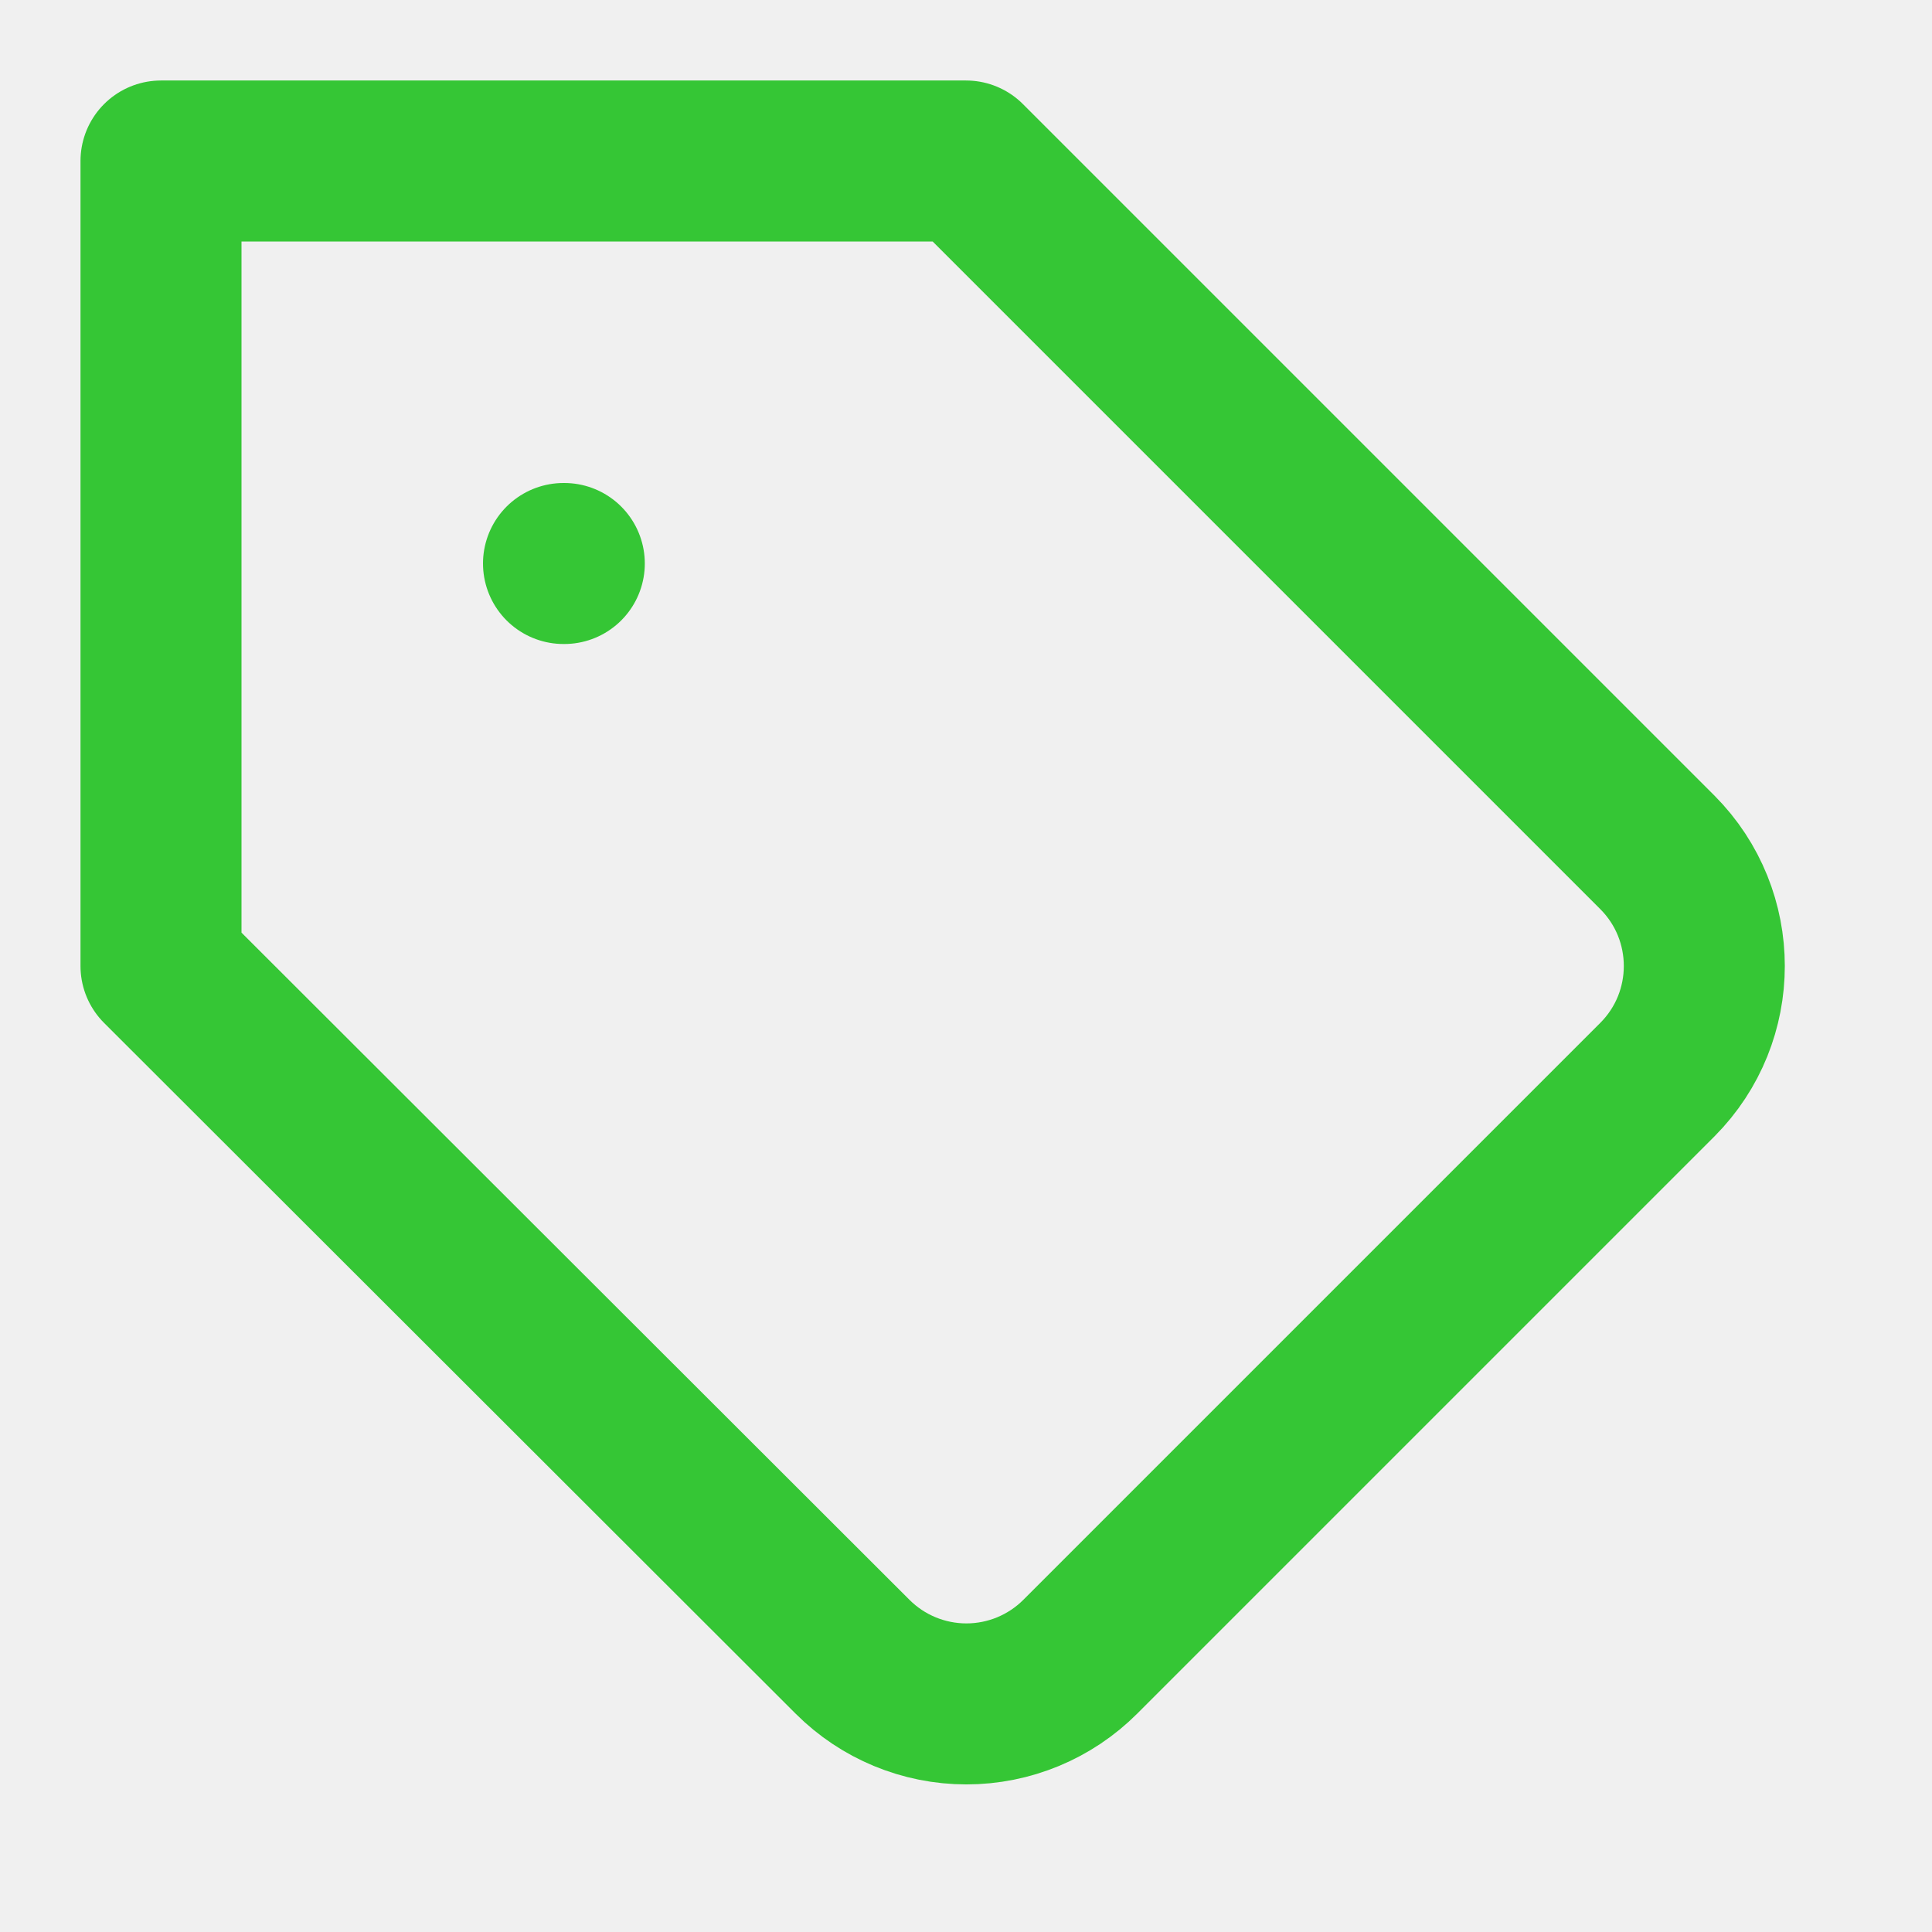
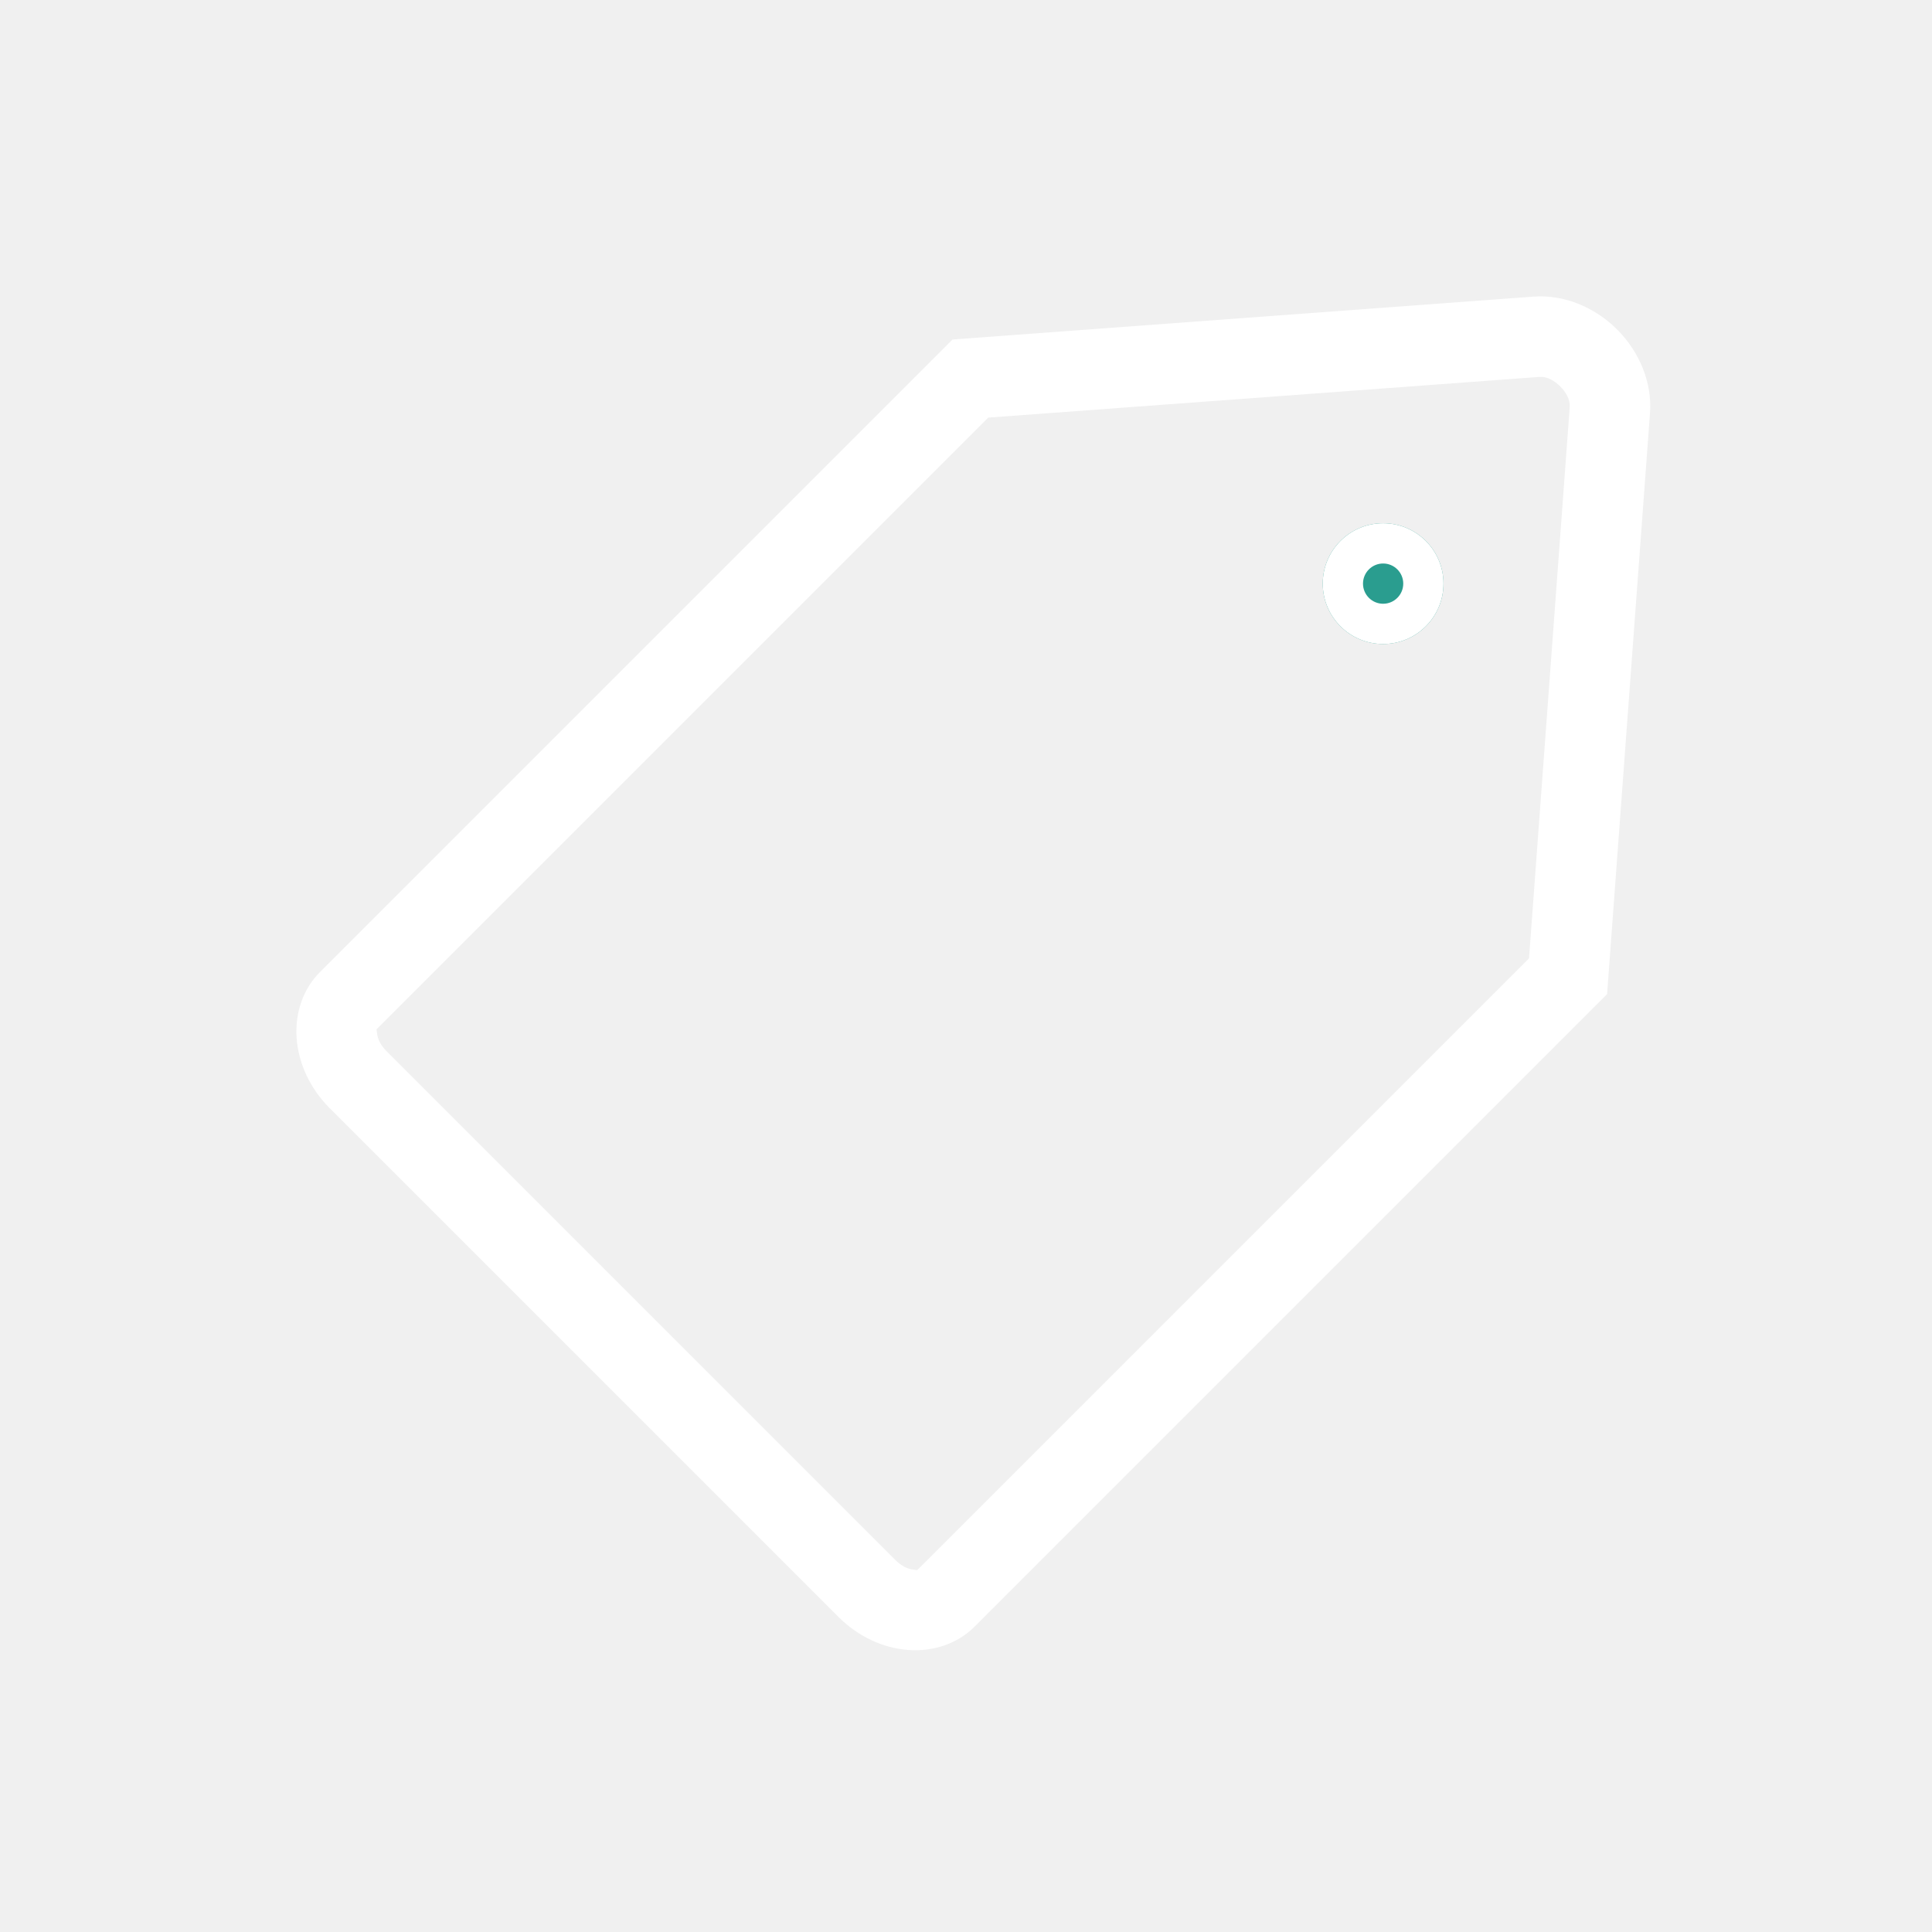
- <svg xmlns="http://www.w3.org/2000/svg" width="24" height="24" viewBox="0 0 24 24" fill="none" stroke="#35c635" stroke-width="2" stroke-linecap="round" stroke-linejoin="round" class="feather feather-tag">
-   <path d="M20.59 13.41l-7.17 7.17a2 2 0 0 1-2.83 0L2 12V2h10l8.59 8.59a2 2 0 0 1 0 2.82z" />
-   <line x1="7" y1="7" x2="7.01" y2="7" />
+ <svg xmlns="http://www.w3.org/2000/svg" width="48px" height="48px" version="1.1" xml:space="preserve" style="fill-rule:evenodd;clip-rule:evenodd;stroke-linejoin:round;stroke-miterlimit:2;">
+   <g transform="matrix(0.903525,0.903525,-0.785674,0.785674,26.6107,-21.6166)">
+     <path d="M22.4,11.133C22.778,10.63 23.37,10.333 24,10.333C24.63,10.333 25.222,10.63 25.6,11.133C28.187,14.582 33,21 33,21L33,41C33,41.53 32.789,42.039 32.414,42.414C32.039,42.789 31.53,43 31,43C27.537,43 20.463,43 17,43C16.47,43 15.961,42.789 15.586,42.414C15.211,42.039 15,41.53 15,41C15,35.577 15,21 15,21C15,21 19.813,14.582 22.4,11.133ZM23.585,12.309C23.681,12.181 23.841,12.133 24,12.133C24.159,12.133 24.319,12.181 24.415,12.309L31.435,21.669C31.435,21.669 31.435,41 31.435,41C31.435,41.027 31.406,41.037 31.387,41.056C31.286,41.157 31.144,41.2 31,41.2L17,41.2C16.856,41.2 16.714,41.157 16.613,41.056C16.594,41.037 16.565,41.027 16.565,41L16.565,21.669L23.585,12.309Z" style="fill:white;" />
+   </g>
+   <g transform="matrix(-1,0,0,1,47.8633,0)">
+     <circle cx="13.5" cy="14.5" r="1.5" style="fill:rgb(42,157,143);" />
+     <path d="M13.5,13C14.328,13 15,13.672 15,14.5C15,15.328 14.328,16 13.5,16C12.672,16 12,15.328 12,14.5C12,13.672 12.672,13 13.5,13ZM13.5,15C13.776,15 14,14.776 14,14.5C14,14.224 13.776,14 13.5,14C13.224,14 13,14.224 13,14.5C13,14.776 13.224,15 13.5,15Z" style="fill:white;" />
+   </g>
</svg>
